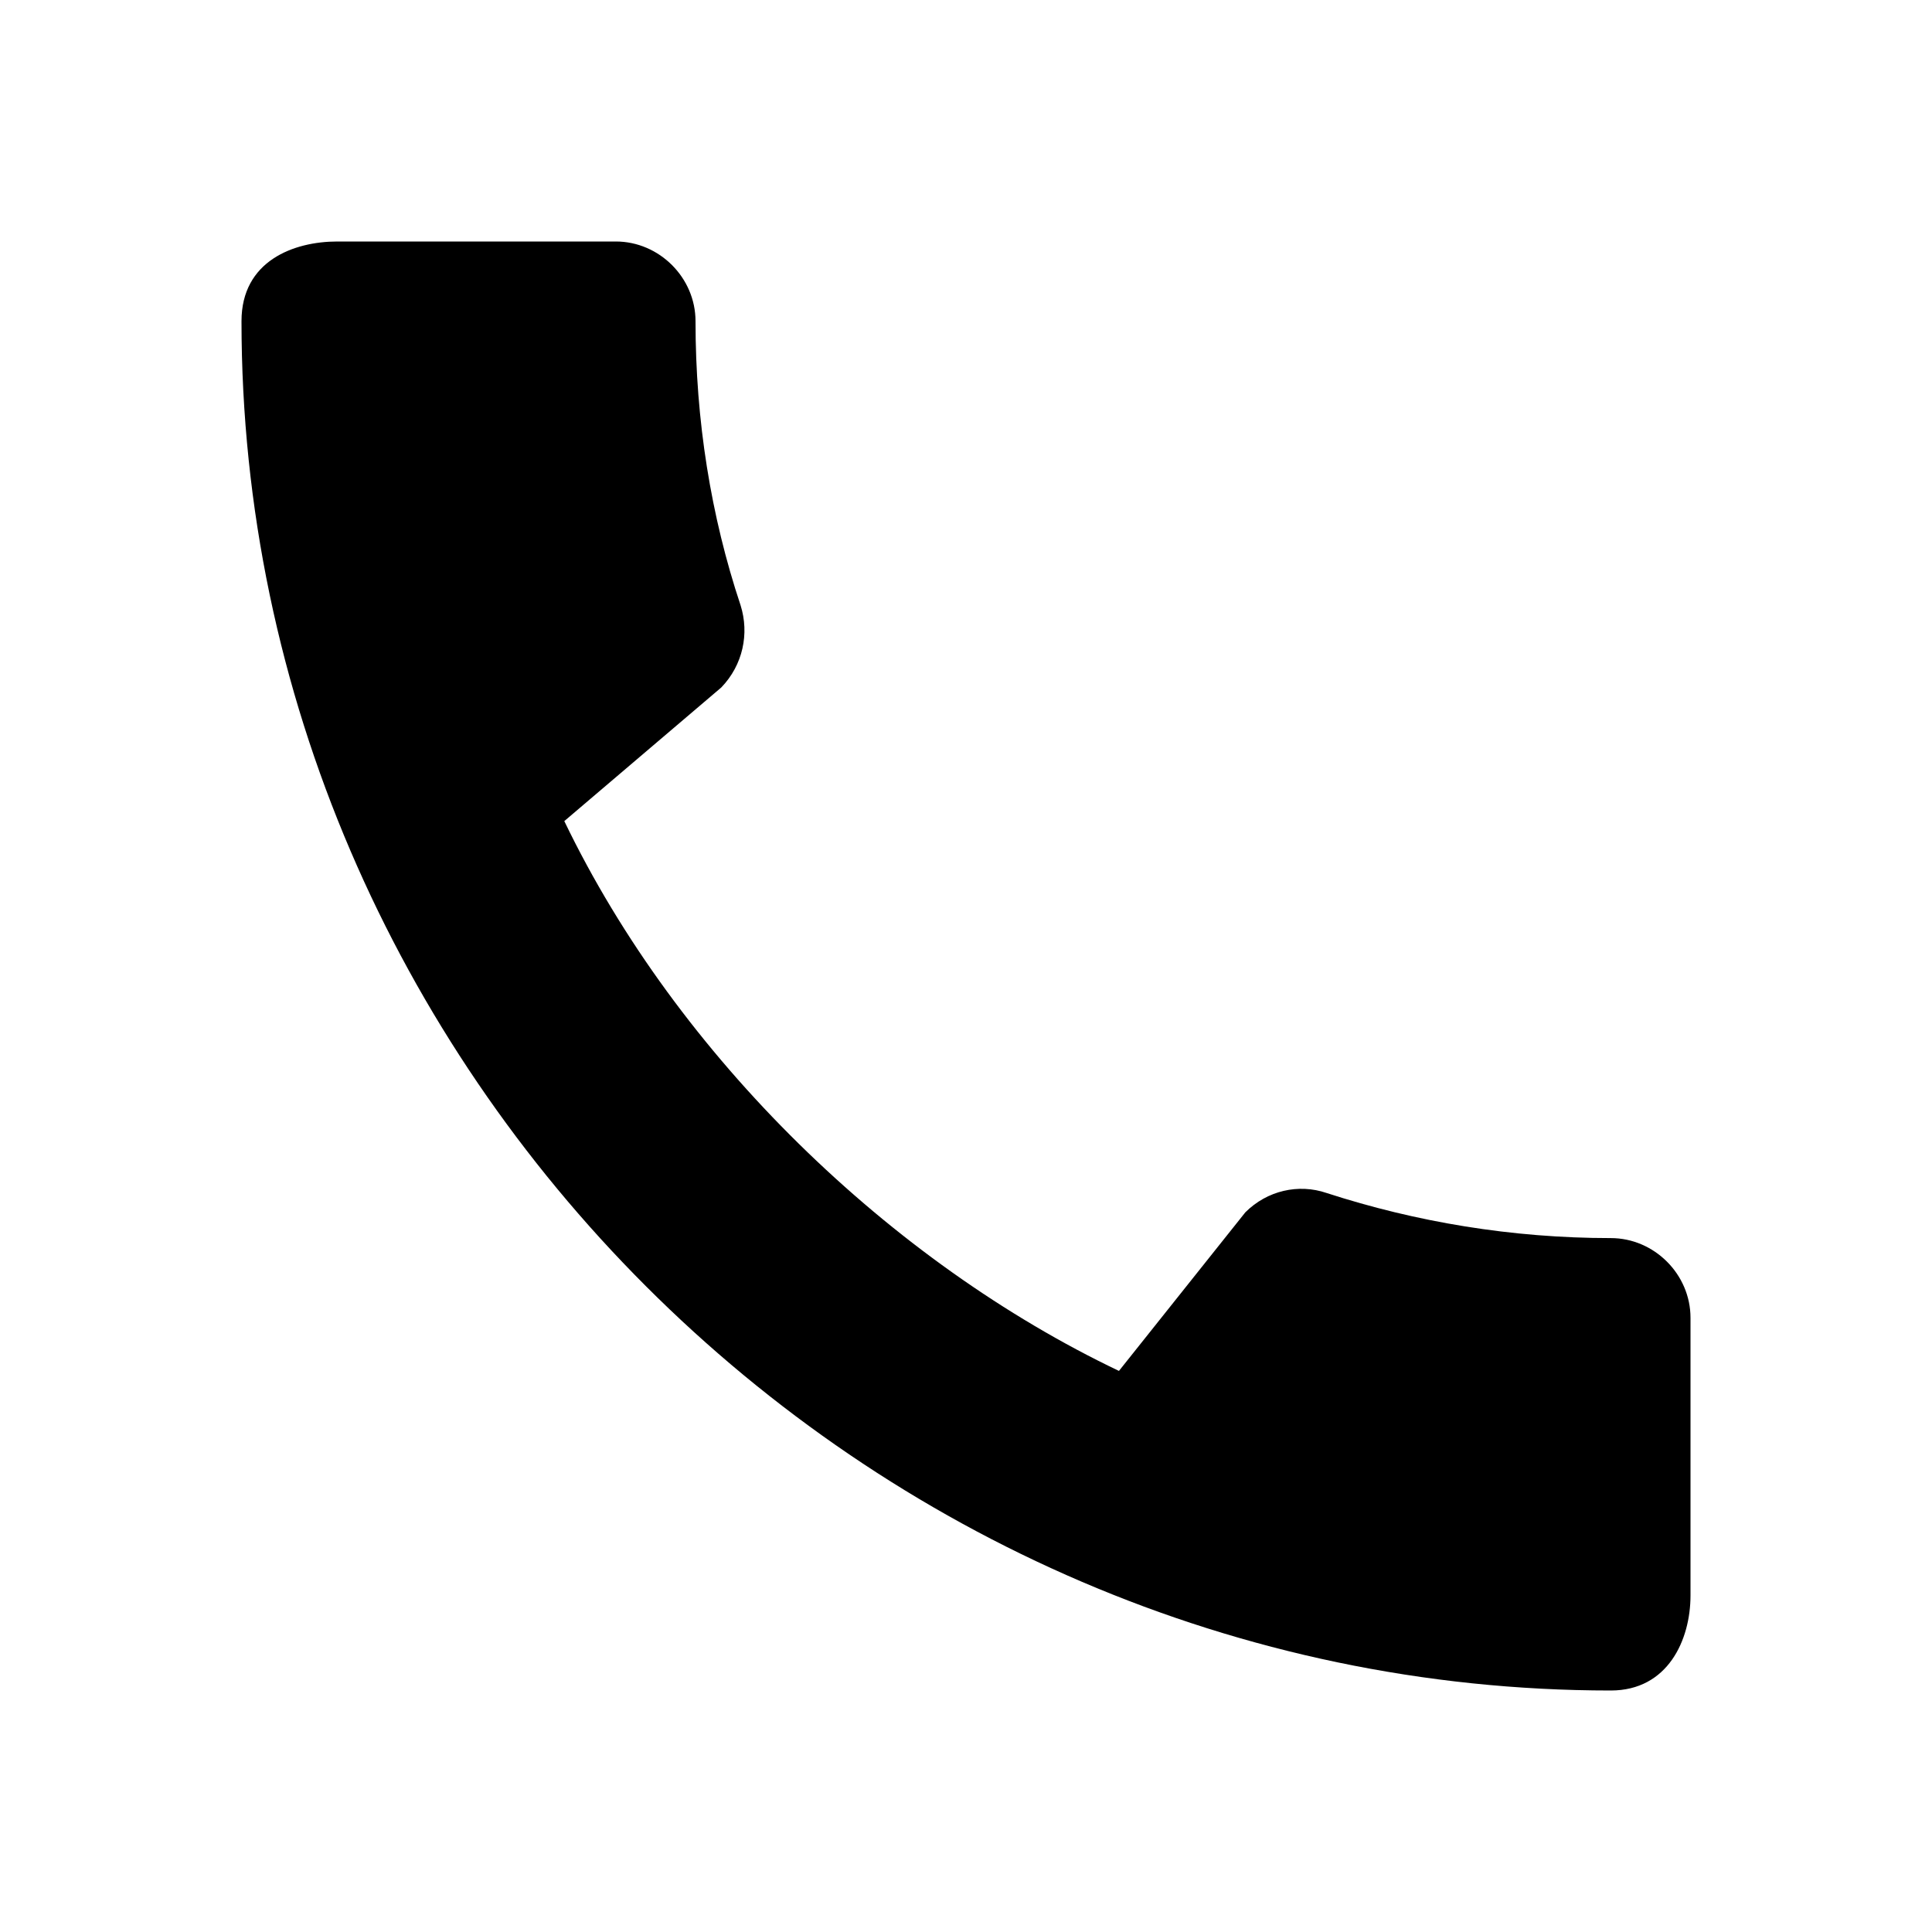
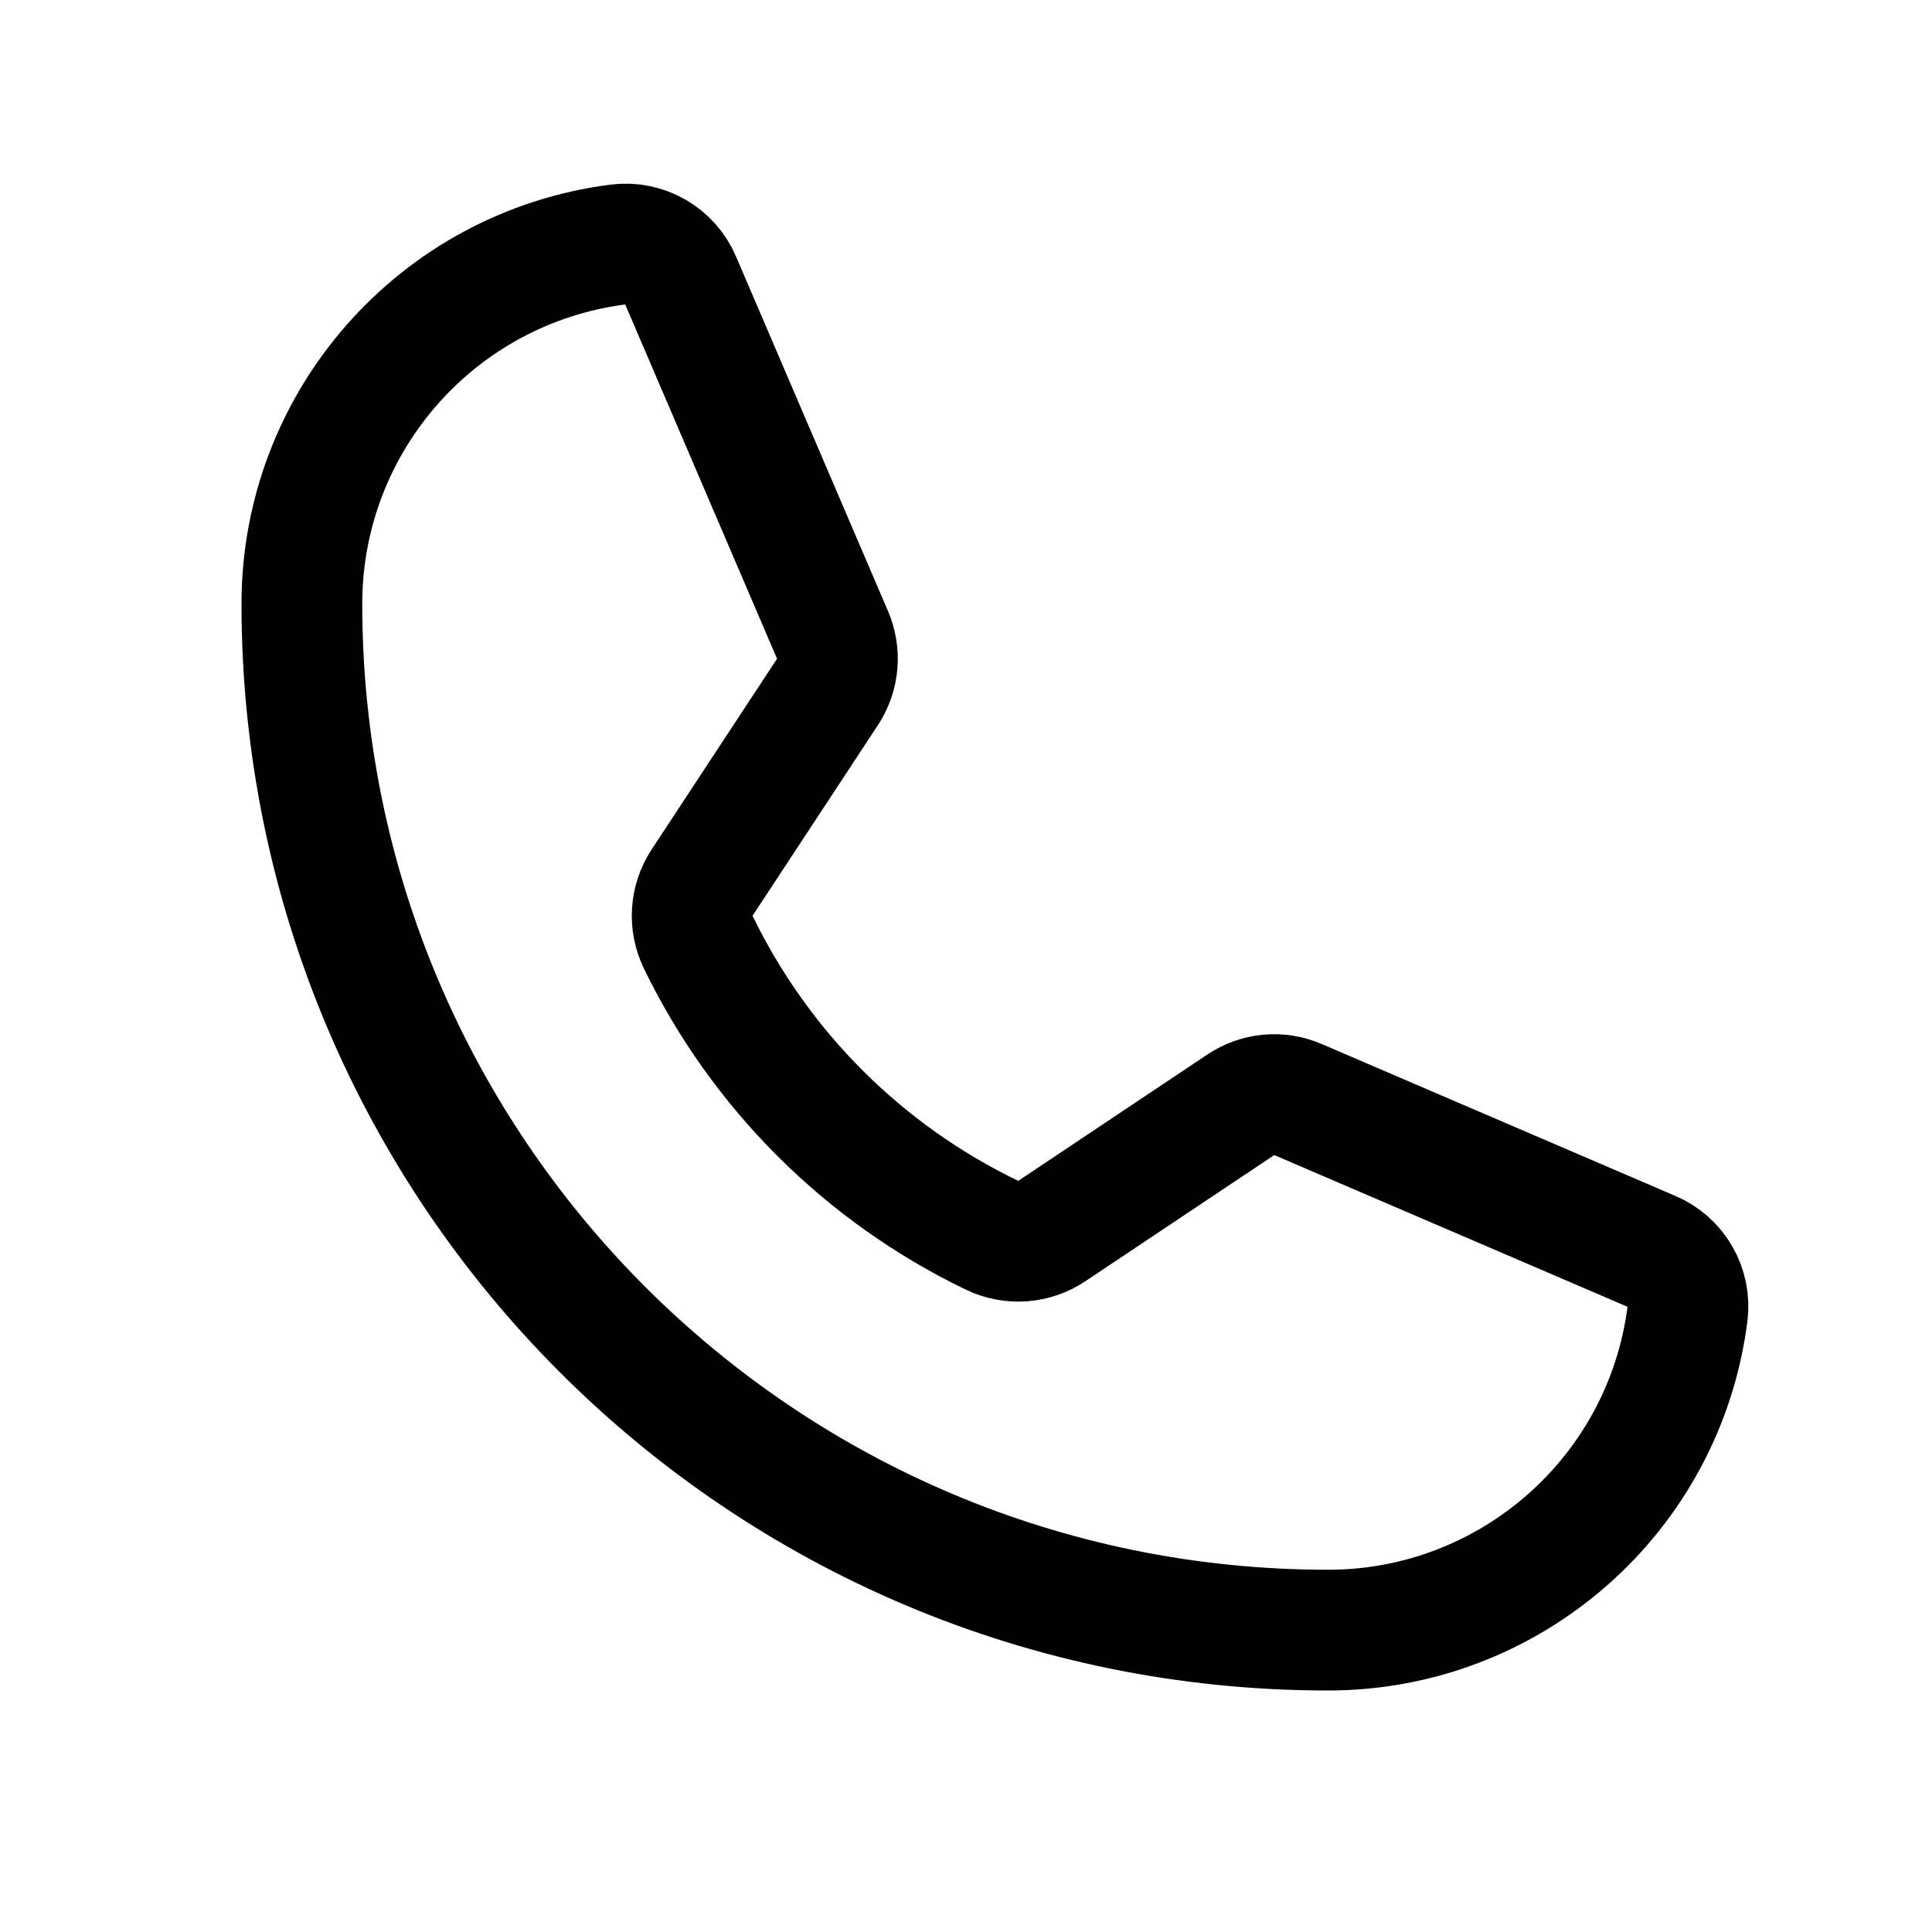
- <svg xmlns="http://www.w3.org/2000/svg" height="30" viewBox="0 0 24 24" width="30">
-   <path d="M0 0h24v24H0z" fill="none" />
-   <path d="M20.01 15.38c-1.23 0-2.42-.2-3.53-.56-.35-.12-.74-.03-1.01.24l-1.57 1.97c-2.83-1.35-5.48-3.9-6.89-6.83l1.95-1.66c.27-.28.35-.67.24-1.02-.37-1.11-.56-2.3-.56-3.53 0-.54-.45-.99-.99-.99H4.19C3.65 3 3 3.24 3 3.99 3 13.28 10.73 21 20.01 21c.71 0 .99-.63.99-1.18v-3.45c0-.54-.45-.99-.99-.99z" />
+ <svg xmlns="http://www.w3.org/2000/svg" width="30x" height="30px" viewBox="0 0 256 256">
+   <rect fill="none" />
+   <path d="M92.5,124.8a83.6,83.6,0,0,0,39,38.9,8,8,0,0,0,7.9-.6l25-16.7a7.9,7.9,0,0,1,7.6-.7l46.8,20.1a7.9,7.9,0,0,1,4.8,8.3A48,48,0,0,1,176,216,136,136,0,0,1,40,80,48,48,0,0,1,81.9,32.4a7.9,7.9,0,0,1,8.3,4.8l20.1,46.9a8,8,0,0,1-.6,7.5L93,117A8,8,0,0,0,92.5,124.8Z" fill="none" stroke="#000" stroke-linecap="round" stroke-linejoin="round" stroke-width="16" />
</svg>
